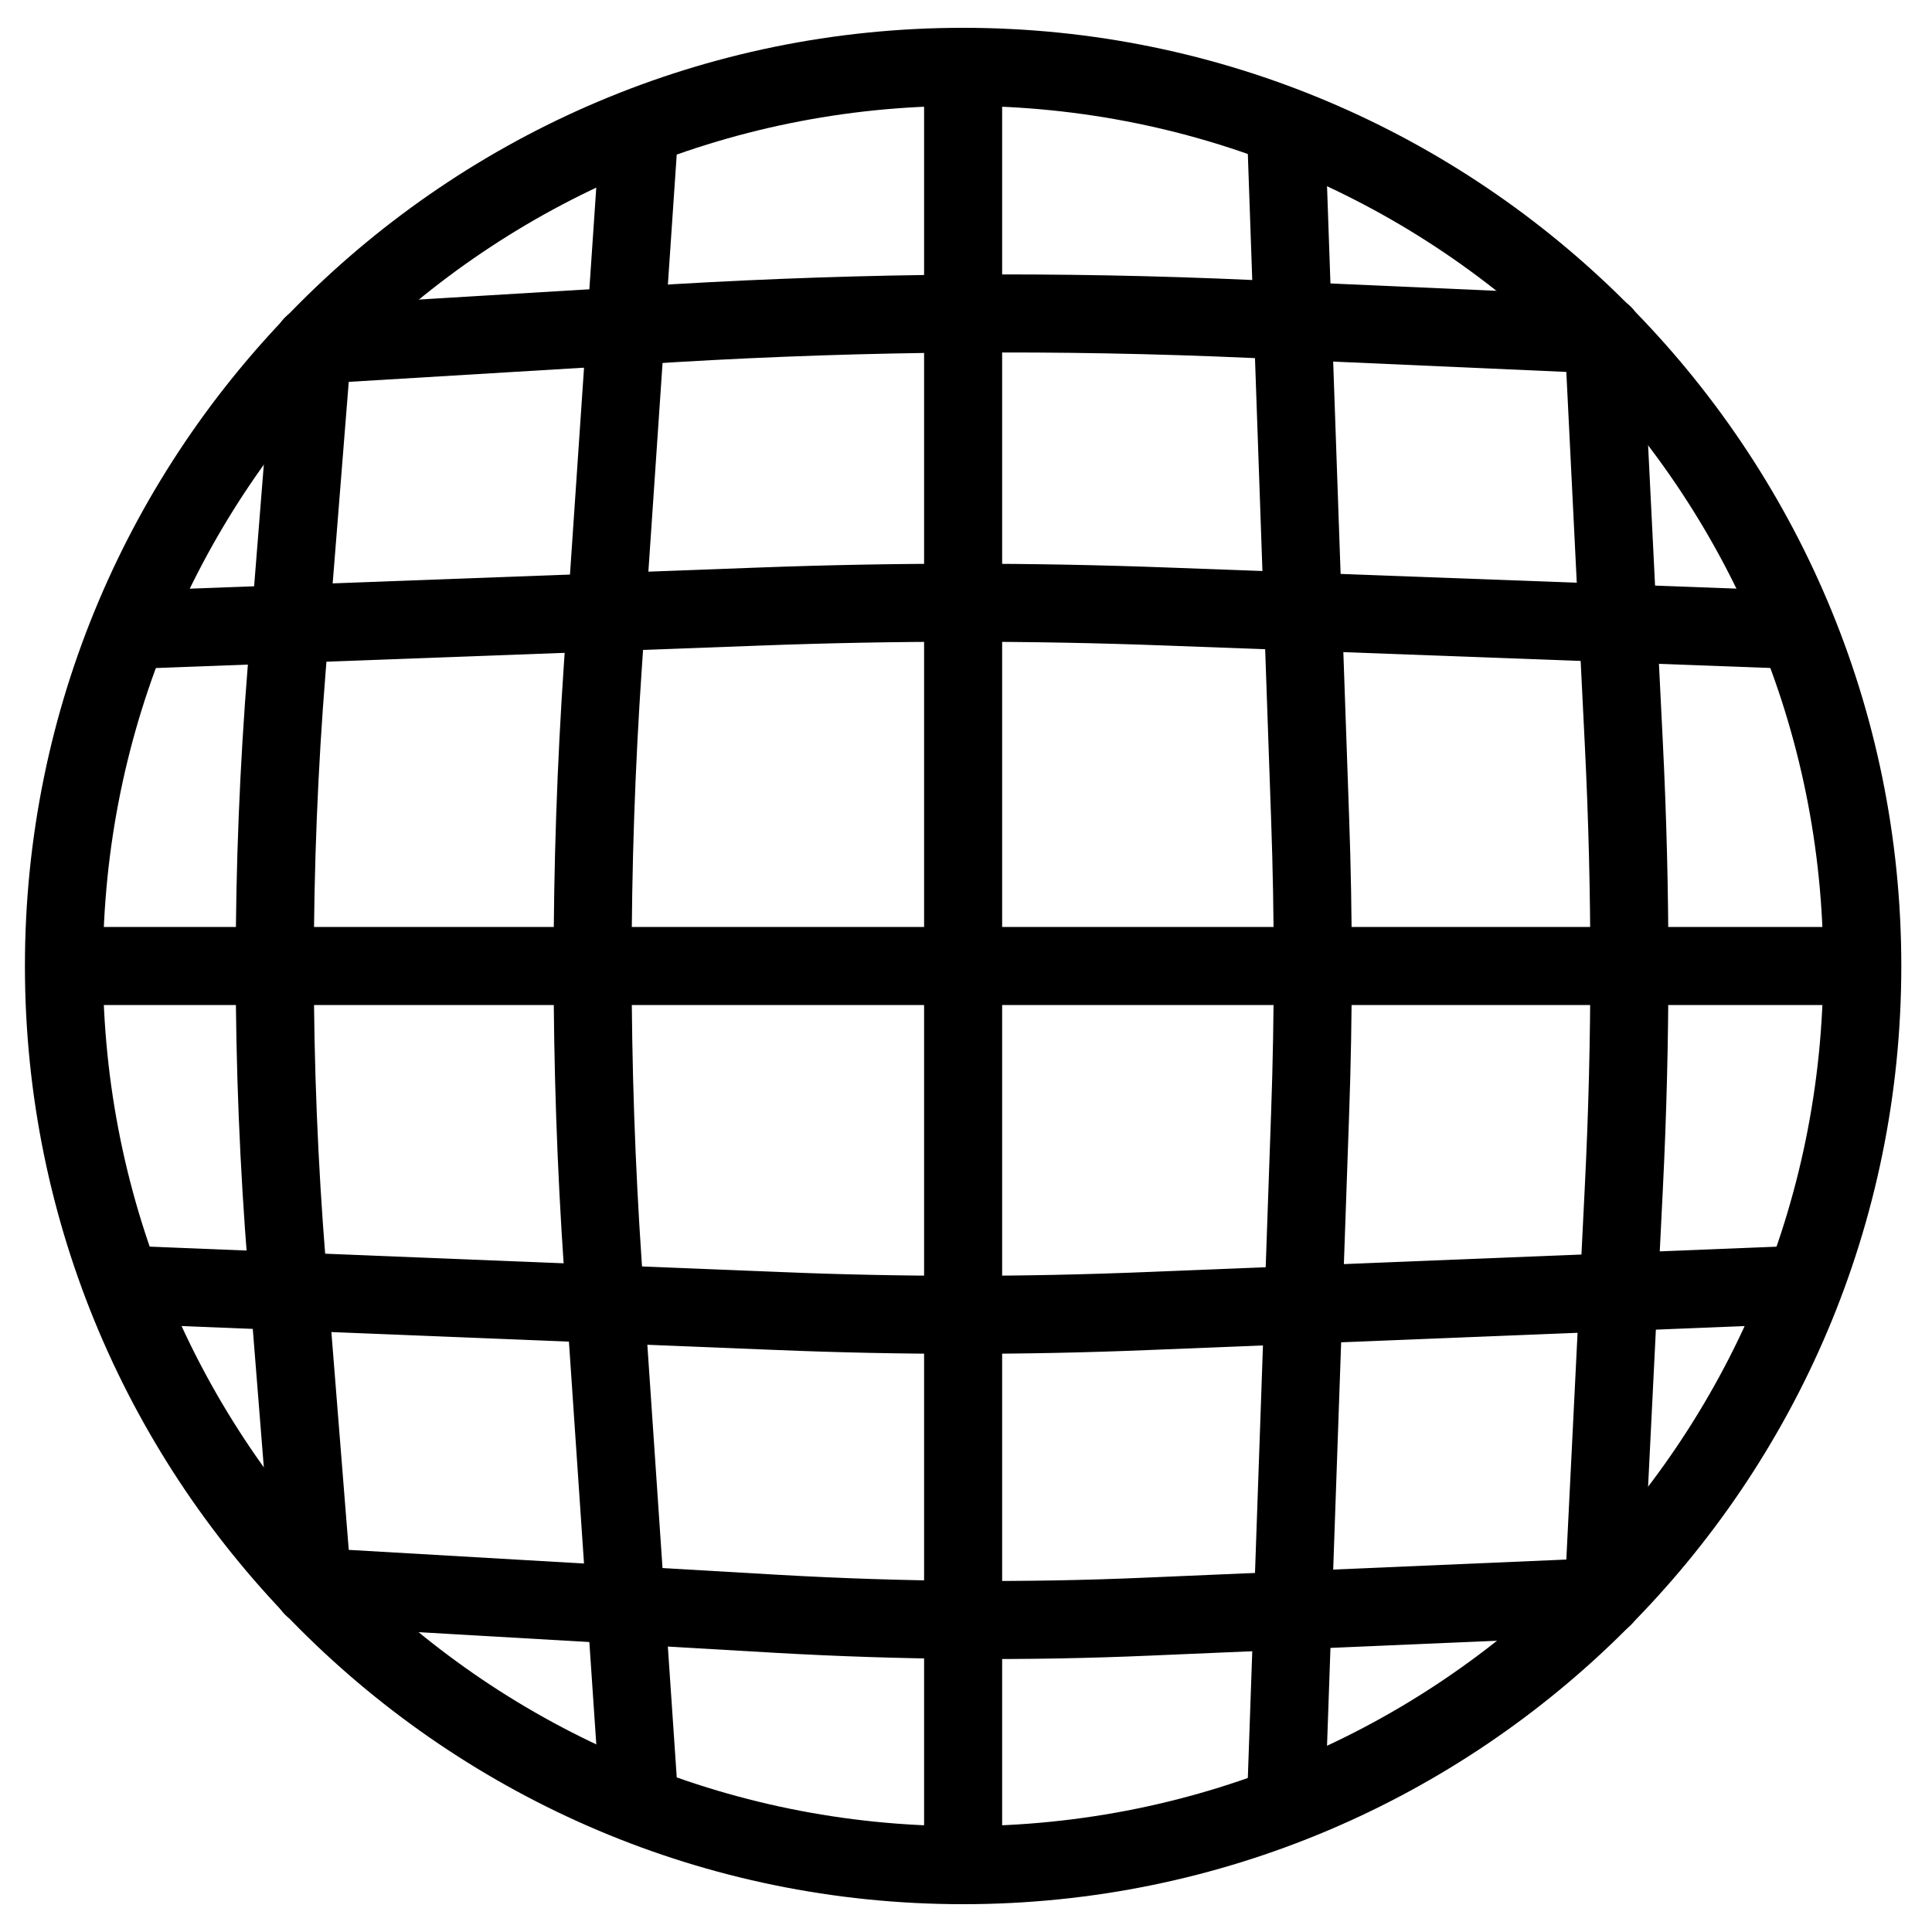
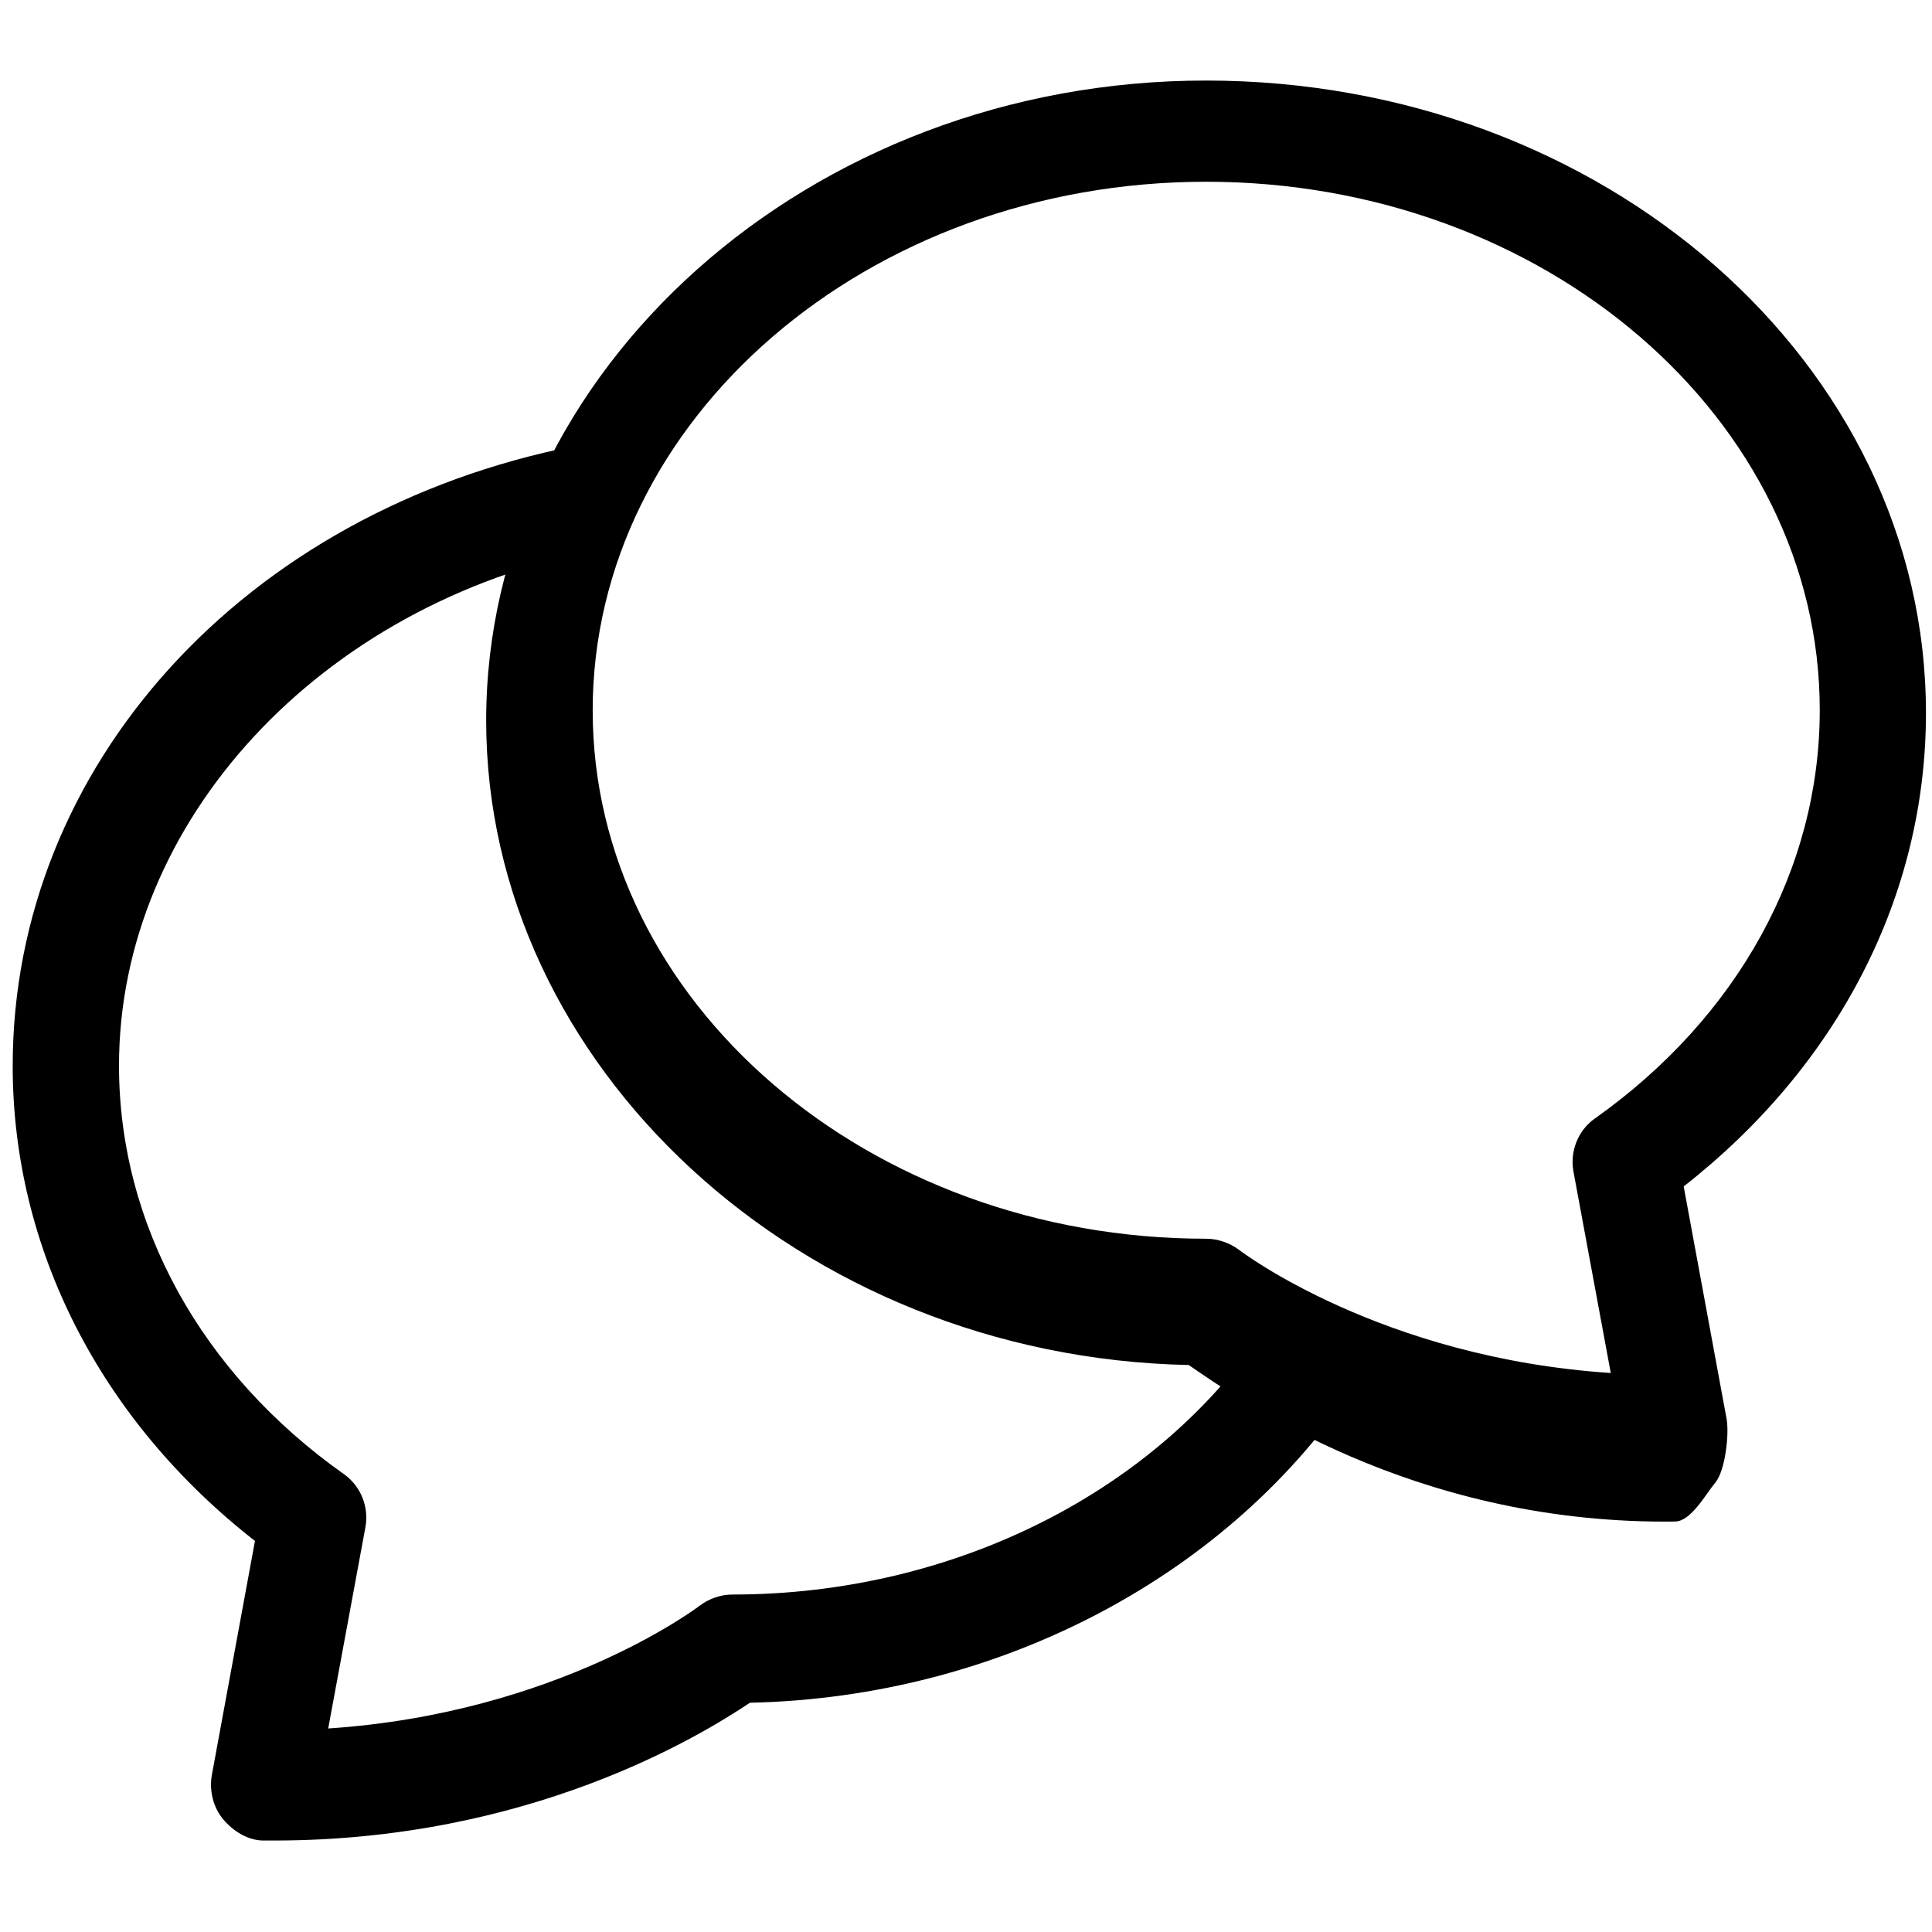
<svg xmlns="http://www.w3.org/2000/svg" version="1.1" id="Calque_1" x="0px" y="0px" width="27.129px" height="27.129px" viewBox="8.269 4.582 27.129 27.129" enable-background="new 8.269 4.582 27.129 27.129" xml:space="preserve">
  <defs id="defs3327" />
-   <g id="g4206" transform="translate(0,0.104523)">
-     <path id="circle4207" d="m 21.793,4.868 c -7.27,0 -13.174,5.905 -13.174,13.174 0,7.27 5.905,13.174 13.174,13.174 7.27,0 13.174,-5.905 13.174,-13.174 0,-7.27 -5.905,-13.174 -13.174,-13.174 z m 0,1.096 c 6.677,0 12.078,5.401 12.078,12.078 0,6.677 -5.401,12.078 -12.078,12.078 -6.677,0 -12.078,-5.401 -12.078,-12.078 0,-6.677 5.401,-12.078 12.078,-12.078 z" style="color:#000000;font-style:normal;font-variant:normal;font-weight:normal;font-stretch:normal;font-size:medium;line-height:normal;font-family:sans-serif;text-indent:0;text-align:start;text-decoration:none;text-decoration-line:none;text-decoration-style:solid;text-decoration-color:#000000;letter-spacing:normal;word-spacing:normal;text-transform:none;direction:ltr;block-progression:tb;writing-mode:lr-tb;baseline-shift:baseline;text-anchor:start;white-space:normal;clip-rule:nonzero;display:inline;overflow:visible;visibility:visible;opacity:1;isolation:auto;mix-blend-mode:normal;color-interpolation:sRGB;color-interpolation-filters:linearRGB;solid-color:#000000;solid-opacity:1;fill:#000000;fill-opacity:1;fill-rule:nonzero;stroke:none;stroke-width:20;stroke-linecap:butt;stroke-linejoin:miter;stroke-miterlimit:10;stroke-dasharray:none;stroke-dashoffset:0;stroke-opacity:1;color-rendering:auto;image-rendering:auto;shape-rendering:auto;text-rendering:auto;enable-background:accumulate" />
-     <path id="line4209" d="m 21.245,5.416 0,25.253 1.096,0 0,-25.253 -1.096,0 z" style="color:#000000;font-style:normal;font-variant:normal;font-weight:normal;font-stretch:normal;font-size:medium;line-height:normal;font-family:sans-serif;text-indent:0;text-align:start;text-decoration:none;text-decoration-line:none;text-decoration-style:solid;text-decoration-color:#000000;letter-spacing:normal;word-spacing:normal;text-transform:none;direction:ltr;block-progression:tb;writing-mode:lr-tb;baseline-shift:baseline;text-anchor:start;white-space:normal;clip-rule:nonzero;display:inline;overflow:visible;visibility:visible;opacity:1;isolation:auto;mix-blend-mode:normal;color-interpolation:sRGB;color-interpolation-filters:linearRGB;solid-color:#000000;solid-opacity:1;fill:#000000;fill-opacity:1;fill-rule:nonzero;stroke:none;stroke-width:20;stroke-linecap:butt;stroke-linejoin:miter;stroke-miterlimit:10;stroke-dasharray:none;stroke-dashoffset:0;stroke-opacity:1;color-rendering:auto;image-rendering:auto;shape-rendering:auto;text-rendering:auto;enable-background:accumulate" />
-     <path id="line4211" d="m 9.166,17.494 0,1.096 25.253,0 0,-1.096 -25.253,0 z" style="color:#000000;font-style:normal;font-variant:normal;font-weight:normal;font-stretch:normal;font-size:medium;line-height:normal;font-family:sans-serif;text-indent:0;text-align:start;text-decoration:none;text-decoration-line:none;text-decoration-style:solid;text-decoration-color:#000000;letter-spacing:normal;word-spacing:normal;text-transform:none;direction:ltr;block-progression:tb;writing-mode:lr-tb;baseline-shift:baseline;text-anchor:start;white-space:normal;clip-rule:nonzero;display:inline;overflow:visible;visibility:visible;opacity:1;isolation:auto;mix-blend-mode:normal;color-interpolation:sRGB;color-interpolation-filters:linearRGB;solid-color:#000000;solid-opacity:1;fill:#000000;fill-opacity:1;fill-rule:nonzero;stroke:none;stroke-width:20;stroke-linecap:butt;stroke-linejoin:miter;stroke-miterlimit:10;stroke-dasharray:none;stroke-dashoffset:0;stroke-opacity:1;color-rendering:auto;image-rendering:auto;shape-rendering:auto;text-rendering:auto;enable-background:accumulate" />
-     <path id="path4213" d="m 26.873,6.23 -1.095,0.038 0.34,9.717 0,2.18e-4 c 0.049,1.368 0.049,2.741 0,4.109 l 0,2.2e-4 -0.34,9.717 1.095,0.038 0.34,-9.716 0,-3.28e-4 c 0.05,-1.394 0.05,-2.793 0,-4.187 l 0,-4.36e-4 -0.34,-9.716 z" style="color:#000000;font-style:normal;font-variant:normal;font-weight:normal;font-stretch:normal;font-size:medium;line-height:normal;font-family:sans-serif;text-indent:0;text-align:start;text-decoration:none;text-decoration-line:none;text-decoration-style:solid;text-decoration-color:#000000;letter-spacing:normal;word-spacing:normal;text-transform:none;direction:ltr;block-progression:tb;writing-mode:lr-tb;baseline-shift:baseline;text-anchor:start;white-space:normal;clip-rule:nonzero;display:inline;overflow:visible;visibility:visible;opacity:1;isolation:auto;mix-blend-mode:normal;color-interpolation:sRGB;color-interpolation-filters:linearRGB;solid-color:#000000;solid-opacity:1;fill:#000000;fill-opacity:1;fill-rule:nonzero;stroke:none;stroke-width:20;stroke-linecap:butt;stroke-linejoin:miter;stroke-miterlimit:10;stroke-dasharray:none;stroke-dashoffset:0;stroke-opacity:1;color-rendering:auto;image-rendering:auto;shape-rendering:auto;text-rendering:auto;enable-background:accumulate" />
-     <path id="path4215" d="m 16.703,6.211 -0.515,7.579 c -0.193,2.831 -0.194,5.667 0,8.498 l 0.515,7.579 1.093,-0.074 -0.515,-7.579 -1.09e-4,-1.09e-4 c -0.19,-2.781 -0.19,-5.567 0,-8.348 l 1.09e-4,-1.1e-4 0.515,-7.579 -1.093,-0.074 z" style="color:#000000;font-style:normal;font-variant:normal;font-weight:normal;font-stretch:normal;font-size:medium;line-height:normal;font-family:sans-serif;text-indent:0;text-align:start;text-decoration:none;text-decoration-line:none;text-decoration-style:solid;text-decoration-color:#000000;letter-spacing:normal;word-spacing:normal;text-transform:none;direction:ltr;block-progression:tb;writing-mode:lr-tb;baseline-shift:baseline;text-anchor:start;white-space:normal;clip-rule:nonzero;display:inline;overflow:visible;visibility:visible;opacity:1;isolation:auto;mix-blend-mode:normal;color-interpolation:sRGB;color-interpolation-filters:linearRGB;solid-color:#000000;solid-opacity:1;fill:#000000;fill-opacity:1;fill-rule:nonzero;stroke:none;stroke-width:20;stroke-linecap:butt;stroke-linejoin:miter;stroke-miterlimit:10;stroke-dasharray:none;stroke-dashoffset:0;stroke-opacity:1;color-rendering:auto;image-rendering:auto;shape-rendering:auto;text-rendering:auto;enable-background:accumulate" />
-     <path id="path4217" d="m 21.789,8.333 c -1.36,0.01 -2.721,0.056 -4.078,0.136 a 0.548,0.548 0 0 0 -7.22e-4,1.085e-4 L 12.624,8.776 A 0.548,0.548 0 0 0 12.111,9.279 l -0.362,4.538 c -0.227,2.813 -0.227,5.637 0,8.45 l 0.362,4.537 a 0.548,0.548 0 0 0 0.515,0.504 l 6.527,0.378 a 0.548,0.548 0 0 0 6.42e-4,1.09e-4 c 1.754,0.1 3.516,0.116 5.272,0.039 l -6.41e-4,1.1e-4 6.384,-0.274 a 0.548,0.548 0 0 0 0.524,-0.52 l 0.285,-5.743 0,-2.18e-4 c 0.105,-2.095 0.105,-4.196 0,-6.296 l 0,-2.2e-4 -0.285,-5.743 a 0.548,0.548 0 0 0 -0.523,-0.52 l -4.943,-0.219 2.22e-4,1.094e-4 C 24.509,8.348 23.149,8.323 21.789,8.333 Z m 0.008,1.096 c 1.341,-0.01 2.683,0.014 4.021,0.074 a 0.548,0.548 0 0 0 2.19e-4,0 l 4.445,0.197 0.26,5.245 a 0.548,0.548 0 0 0 0,2.23e-4 c 0.103,2.064 0.103,4.128 0,6.187 a 0.548,0.548 0 0 0 0,3.31e-4 l -0.26,5.244 -5.885,0.253 a 0.548,0.548 0 0 0 -7.2e-4,0 c -1.718,0.076 -3.442,0.06 -5.162,-0.038 l 6.39e-4,1.08e-4 -6.05,-0.351 -0.324,-4.062 a 0.548,0.548 0 0 0 0,-5.48e-4 c -0.222,-2.755 -0.222,-5.52 0,-8.275 a 0.548,0.548 0 0 0 0,-5.48e-4 l 0.324,-4.063 4.609,-0.278 c 1.339,-0.079 2.68,-0.124 4.022,-0.134 z" style="color:#000000;font-style:normal;font-variant:normal;font-weight:normal;font-stretch:normal;font-size:medium;line-height:normal;font-family:sans-serif;text-indent:0;text-align:start;text-decoration:none;text-decoration-line:none;text-decoration-style:solid;text-decoration-color:#000000;letter-spacing:normal;word-spacing:normal;text-transform:none;direction:ltr;block-progression:tb;writing-mode:lr-tb;baseline-shift:baseline;text-anchor:start;white-space:normal;clip-rule:nonzero;display:inline;overflow:visible;visibility:visible;opacity:1;isolation:auto;mix-blend-mode:normal;color-interpolation:sRGB;color-interpolation-filters:linearRGB;solid-color:#000000;solid-opacity:1;fill:#000000;fill-opacity:1;fill-rule:nonzero;stroke:none;stroke-width:20;stroke-linecap:butt;stroke-linejoin:round;stroke-miterlimit:10;stroke-dasharray:none;stroke-dashoffset:0;stroke-opacity:1;color-rendering:auto;image-rendering:auto;shape-rendering:auto;text-rendering:auto;enable-background:accumulate" />
-     <path id="path4219" d="m 21.798,12.393 c -0.96,0 -1.92,0.018 -2.88,0.054 l -8.861,0.329 0.041,1.095 8.862,-0.329 1.07e-4,0 c 1.893,-0.071 3.787,-0.071 5.675,0 l 1.08e-4,0 8.862,0.329 0.041,-1.095 -8.861,-0.329 c -0.958,-0.036 -1.917,-0.054 -2.876,-0.054 z" style="color:#000000;font-style:normal;font-variant:normal;font-weight:normal;font-stretch:normal;font-size:medium;line-height:normal;font-family:sans-serif;text-indent:0;text-align:start;text-decoration:none;text-decoration-line:none;text-decoration-style:solid;text-decoration-color:#000000;letter-spacing:normal;word-spacing:normal;text-transform:none;direction:ltr;block-progression:tb;writing-mode:lr-tb;baseline-shift:baseline;text-anchor:start;white-space:normal;clip-rule:nonzero;display:inline;overflow:visible;visibility:visible;opacity:1;isolation:auto;mix-blend-mode:normal;color-interpolation:sRGB;color-interpolation-filters:linearRGB;solid-color:#000000;solid-opacity:1;fill:#000000;fill-opacity:1;fill-rule:nonzero;stroke:none;stroke-width:20;stroke-linecap:butt;stroke-linejoin:miter;stroke-miterlimit:10;stroke-dasharray:none;stroke-dashoffset:0;stroke-opacity:1;color-rendering:auto;image-rendering:auto;shape-rendering:auto;text-rendering:auto;enable-background:accumulate" />
-     <path id="path4221" d="m 10.098,21.972 -0.044,1.095 9.119,0.367 -4.39e-4,-1.09e-4 c 1.747,0.072 3.493,0.072 5.24,0 l -4.38e-4,1.09e-4 9.119,-0.367 -0.044,-1.095 -9.119,0.367 -3.23e-4,0 c -1.717,0.071 -3.433,0.071 -5.15,0 l -3.3e-4,0 -9.119,-0.367 z" style="color:#000000;font-style:normal;font-variant:normal;font-weight:normal;font-stretch:normal;font-size:medium;line-height:normal;font-family:sans-serif;text-indent:0;text-align:start;text-decoration:none;text-decoration-line:none;text-decoration-style:solid;text-decoration-color:#000000;letter-spacing:normal;word-spacing:normal;text-transform:none;direction:ltr;block-progression:tb;writing-mode:lr-tb;baseline-shift:baseline;text-anchor:start;white-space:normal;clip-rule:nonzero;display:inline;overflow:visible;visibility:visible;opacity:1;isolation:auto;mix-blend-mode:normal;color-interpolation:sRGB;color-interpolation-filters:linearRGB;solid-color:#000000;solid-opacity:1;fill:#000000;fill-opacity:1;fill-rule:nonzero;stroke:none;stroke-width:20;stroke-linecap:butt;stroke-linejoin:miter;stroke-miterlimit:10;stroke-dasharray:none;stroke-dashoffset:0;stroke-opacity:1;color-rendering:auto;image-rendering:auto;shape-rendering:auto;text-rendering:auto;enable-background:accumulate" />
+   <g transform="matrix(1.492714,0,0,1.492714,-2.282375,-3.407464)" id="g7585">
+     <g id="g7587">
+       <path d="m 22.73,19.666 c -2.396,0 -4.002,-1.146 -4.479,-1.473 -3.66,-0.076 -6.609,-2.818 -6.609,-6.062 0,-3.294 3.039,-6.021 6.771,-6.021 3.734,0 6.773,2.656 6.773,5.95 0,1.719 -0.826,3.316 -2.279,4.453 l 0.404,2.189 c 0.025,0.145 -0.013,0.48 -0.104,0.594 -0.095,0.115 -0.233,0.369 -0.381,0.369 0,0.001 -0.094,0.001 -0.096,0.001 z M 18.415,7.062 c -3.183,0 -5.771,2.231 -5.771,4.974 0,2.739 2.59,4.969 5.771,4.969 0.11,0 0.221,0.039 0.31,0.105 0.014,0.012 1.334,1.016 3.496,1.158 L 21.87,16.373 c -0.035,-0.189 0.043,-0.387 0.2,-0.498 1.347,-0.953 2.117,-2.354 2.117,-3.842 C 24.188,9.294 21.6,7.062 18.415,7.062 z" id="path7589" />
+     </g>
+     <g id="g7591">
+       <path d="m 9.648,22.666 c -0.033,0 -0.066,0 -0.1,0 -0.147,0 -0.287,-0.088 -0.381,-0.201 C 9.073,22.352 9.035,22.194 9.062,22.047 L 9.467,19.848 C 8.014,18.713 7.188,17.1 7.188,15.379 c 0,-2.818 2.176,-5.217 5.292,-5.832 l 0.193,0.98 c -2.599,0.513 -4.485,2.553 -4.485,4.85 0,1.49 0.771,2.891 2.115,3.842 0.16,0.113 0.238,0.309 0.203,0.5 l -0.35,1.893 c 2.162,-0.143 3.482,-1.145 3.496,-1.156 0.088,-0.066 0.197,-0.104 0.309,-0.104 2.082,0 4.014,-0.975 5.036,-2.543 l 0.837,0.547 c -1.182,1.807 -3.355,2.963 -5.711,3.014 -0.477,0.319 -2.081,1.296 -4.475,1.296 z" id="path7593" />
+     </g>
  </g>
</svg>
